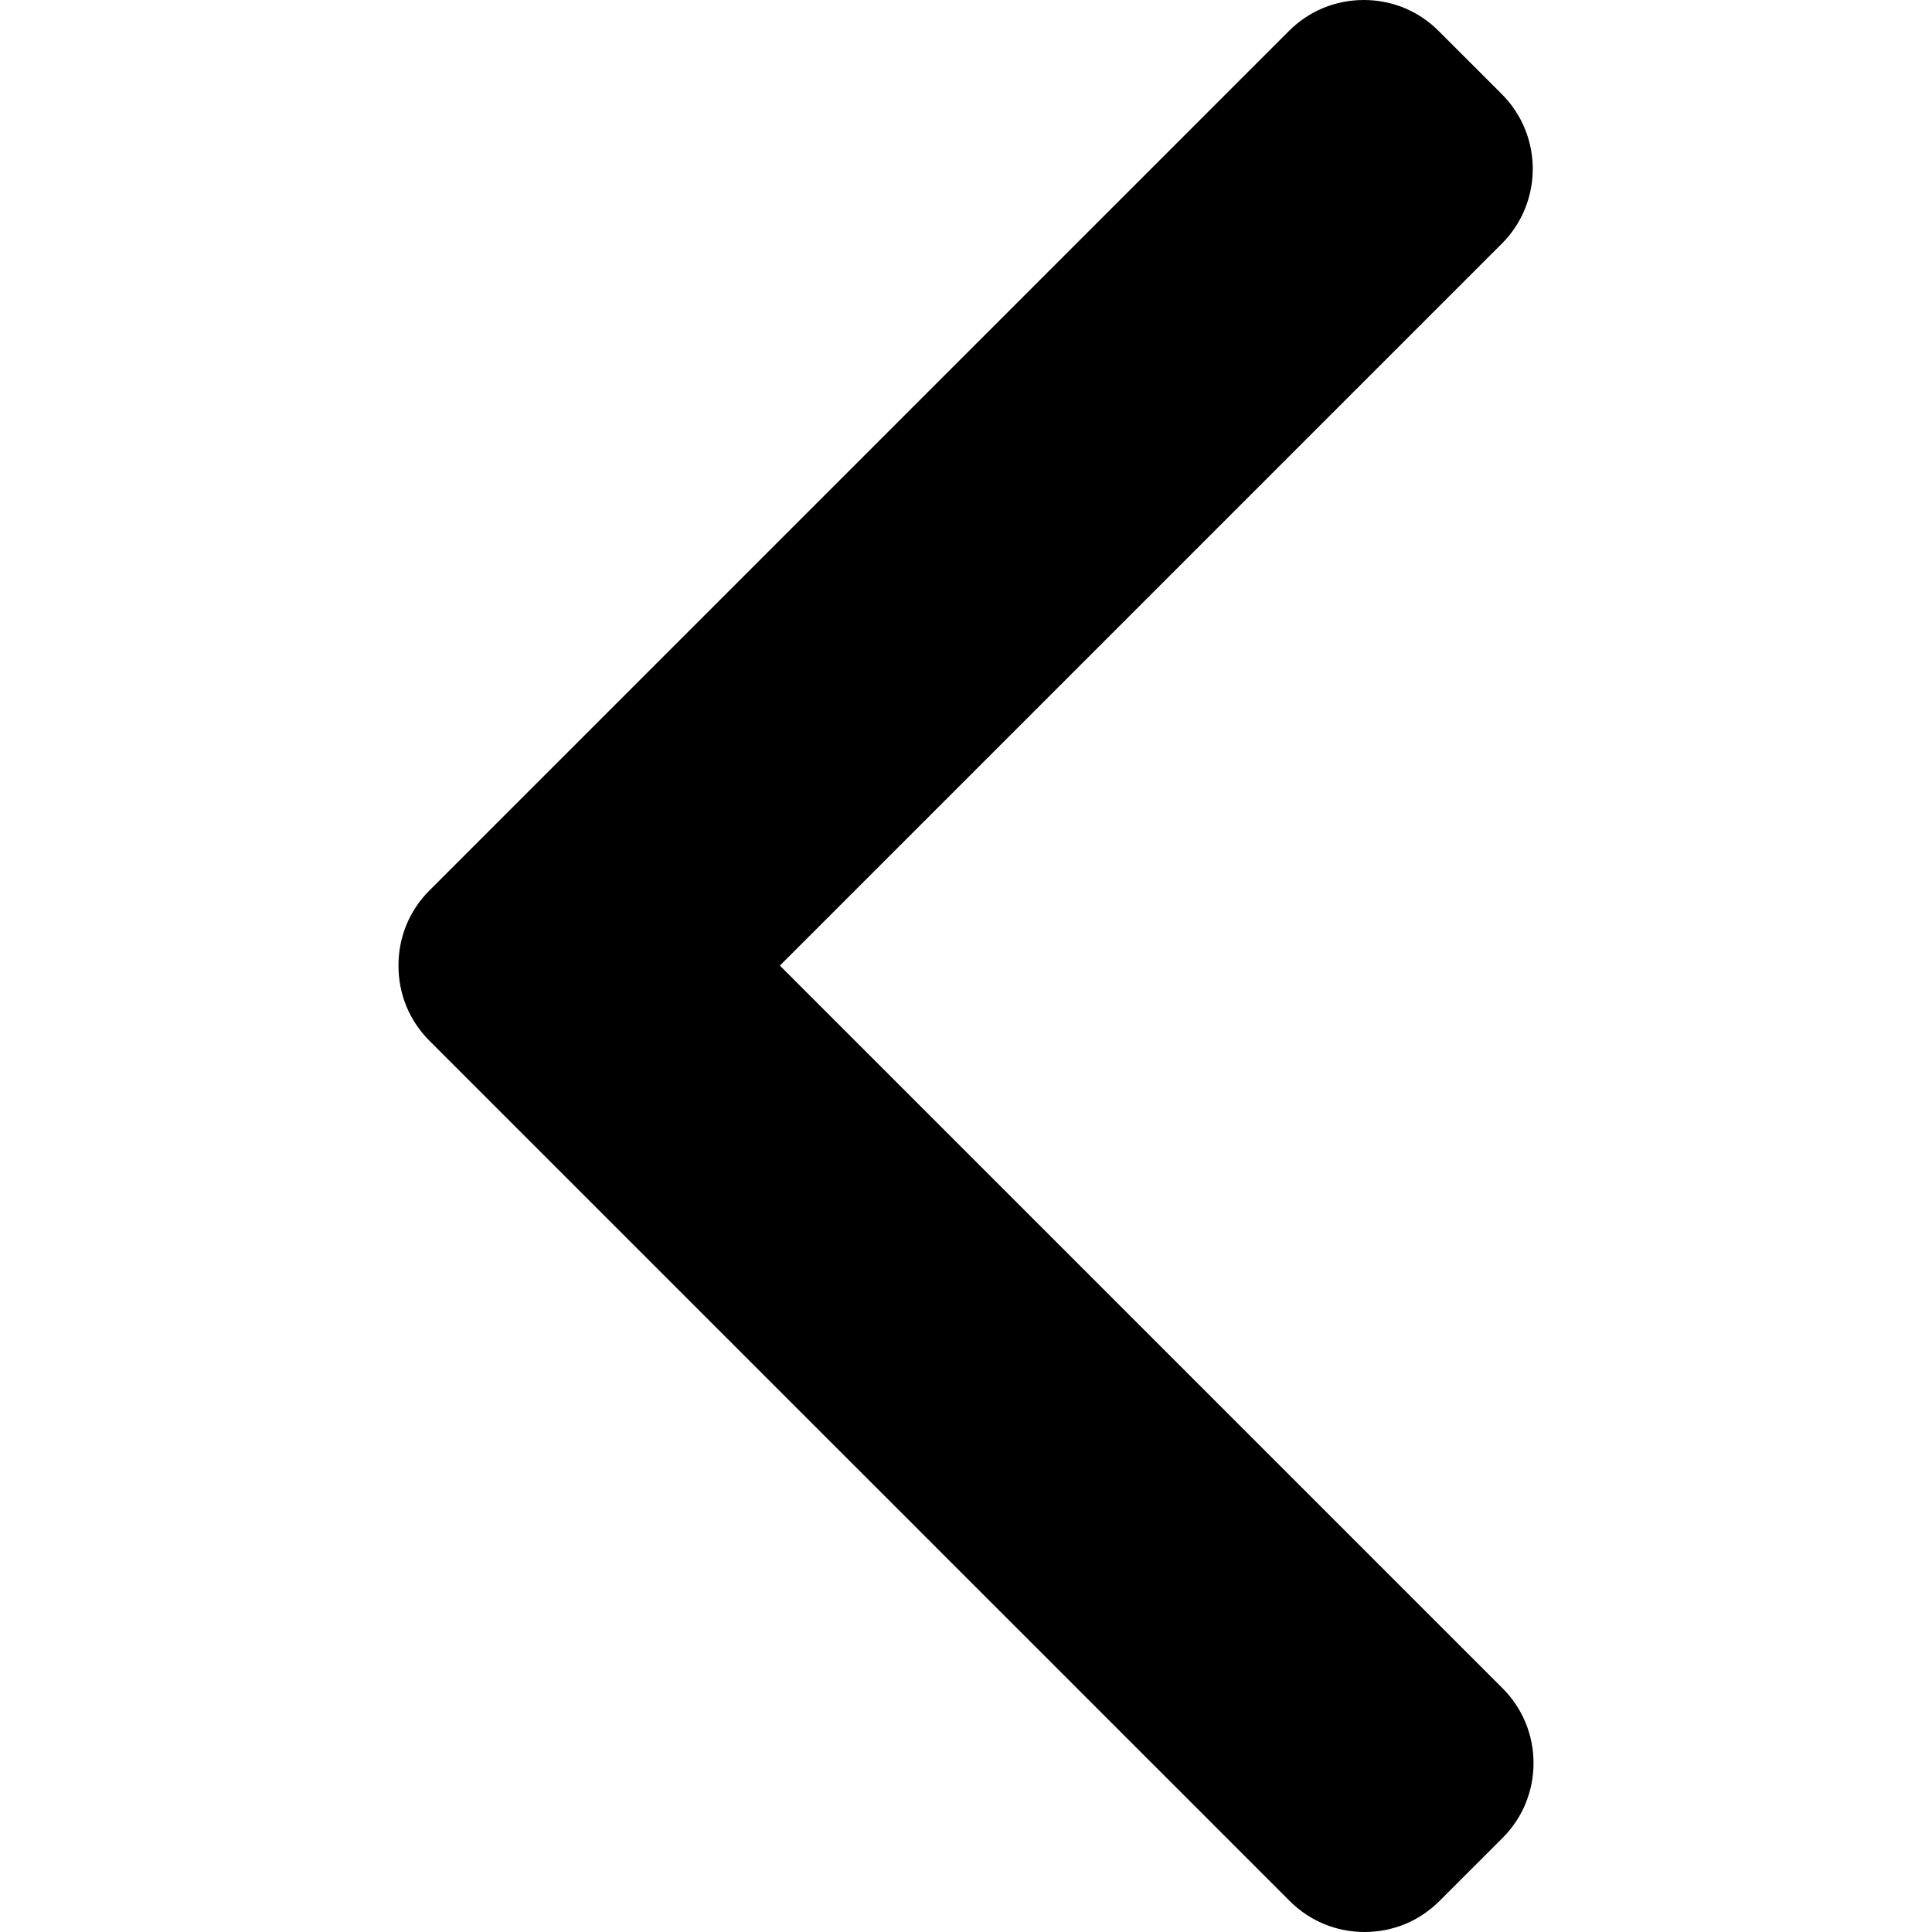
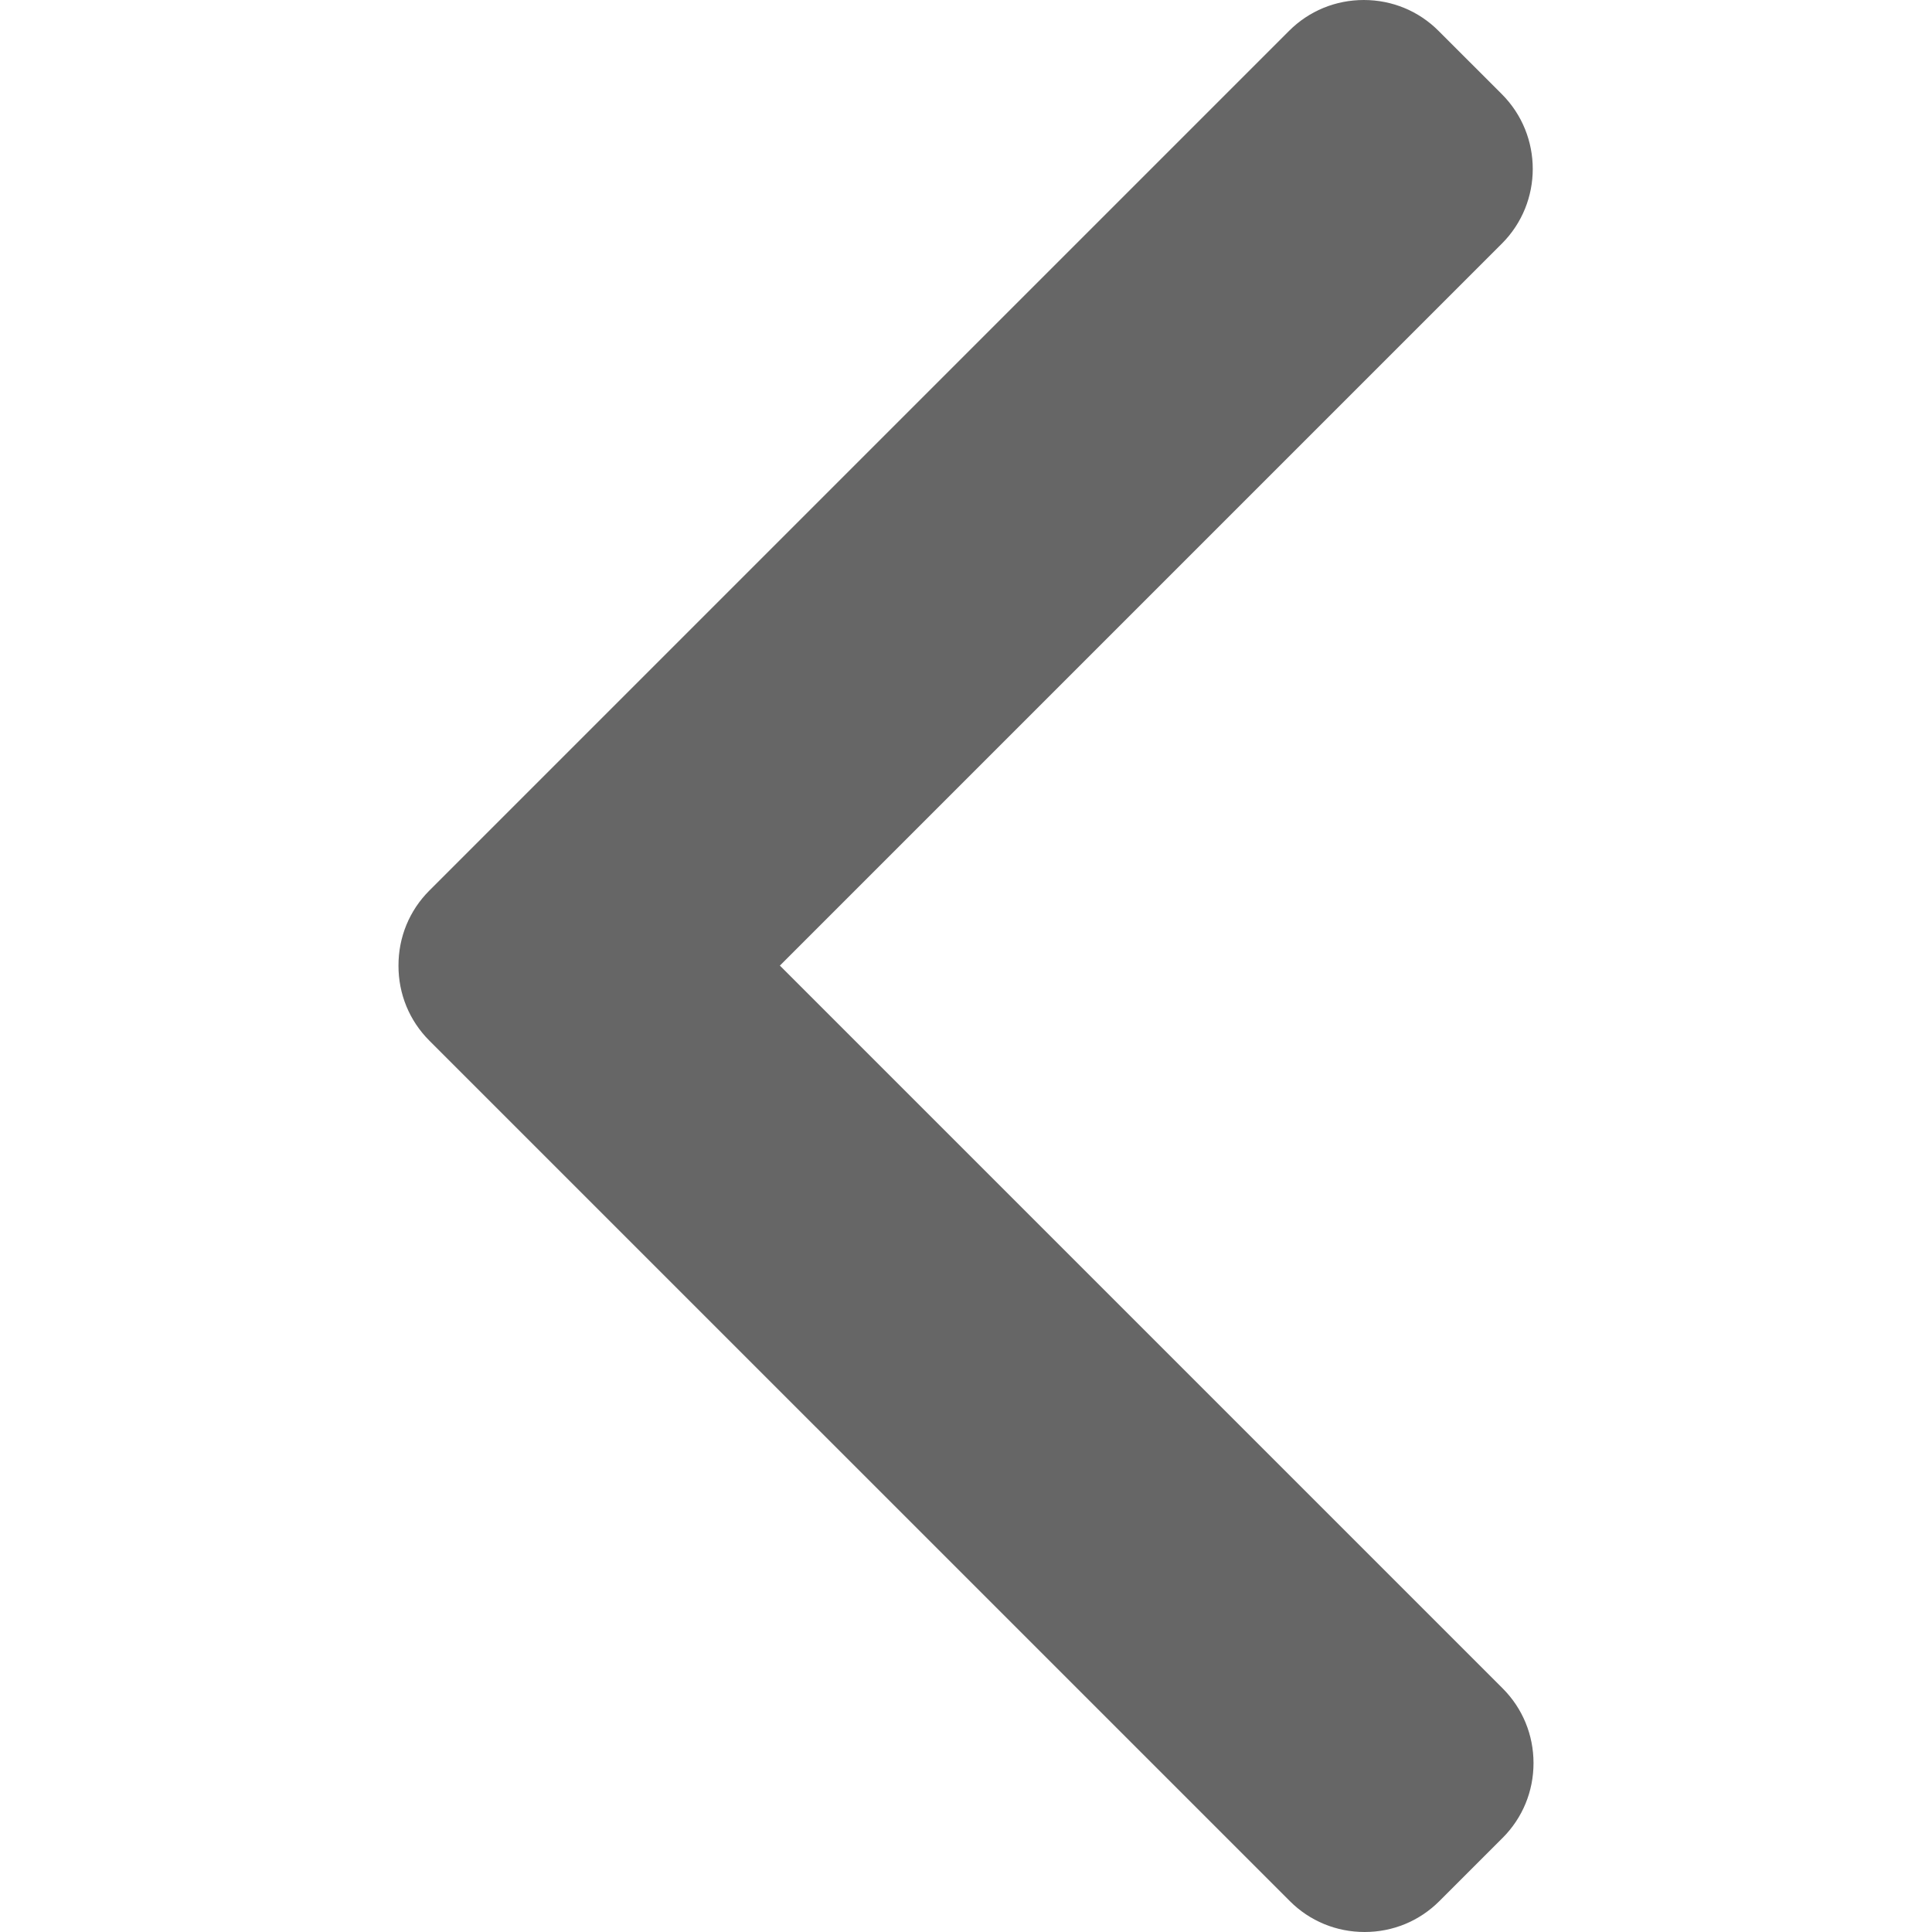
- <svg xmlns="http://www.w3.org/2000/svg" version="1.1" width="512" height="512" x="0" y="0" viewBox="0 0 492.004 492.004" style="enable-background:new 0 0 512 512" xml:space="preserve" class="">
-   <g transform="matrix(-1,0,0,1,492.0041,0)">
-     <g>
-       <g>
-         <path d="M382.678,226.804L163.73,7.86C158.666,2.792,151.906,0,144.698,0s-13.968,2.792-19.032,7.86l-16.124,16.12    c-10.492,10.504-10.492,27.576,0,38.064L293.398,245.9l-184.06,184.06c-5.064,5.068-7.86,11.824-7.86,19.028    c0,7.212,2.796,13.968,7.86,19.04l16.124,16.116c5.068,5.068,11.824,7.86,19.032,7.86s13.968-2.792,19.032-7.86L382.678,265    c5.076-5.084,7.864-11.872,7.848-19.088C390.542,238.668,387.754,231.884,382.678,226.804z" fill="#000000" data-original="#000000" style="" class="" />
+ <svg xmlns="http://www.w3.org/2000/svg" version="1.1" width="512" height="512" x="0" y="0" viewBox="0 0 492.004 492.004" style="enable-background:new 0 0 512 512" xml:space="preserve" class="" id="svg40">
+   <defs id="defs44" />
+   <g transform="matrix(-1,0,0,1,492.0041,0)" id="g38">
+     <g id="g6">
+       <g id="g4">
+         <path d="M382.678,226.804L163.73,7.86C158.666,2.792,151.906,0,144.698,0s-13.968,2.792-19.032,7.86l-16.124,16.12    c-10.492,10.504-10.492,27.576,0,38.064L293.398,245.9l-184.06,184.06c-5.064,5.068-7.86,11.824-7.86,19.028    c0,7.212,2.796,13.968,7.86,19.04l16.124,16.116c5.068,5.068,11.824,7.86,19.032,7.86s13.968-2.792,19.032-7.86L382.678,265    c5.076-5.084,7.864-11.872,7.848-19.088C390.542,238.668,387.754,231.884,382.678,226.804z" fill="#000000" data-original="#000000" style="fill:#666666;fill-opacity:1" class="" id="path2" />
      </g>
    </g>
-     <g>
+     <g id="g8">
</g>
-     <g>
+     <g id="g10">
</g>
-     <g>
+     <g id="g12">
</g>
-     <g>
+     <g id="g14">
</g>
-     <g>
+     <g id="g16">
</g>
-     <g>
+     <g id="g18">
</g>
-     <g>
+     <g id="g20">
</g>
-     <g>
+     <g id="g22">
</g>
-     <g>
+     <g id="g24">
</g>
-     <g>
+     <g id="g26">
</g>
-     <g>
+     <g id="g28">
</g>
-     <g>
+     <g id="g30">
</g>
-     <g>
+     <g id="g32">
</g>
-     <g>
+     <g id="g34">
</g>
-     <g>
+     <g id="g36">
</g>
  </g>
</svg>
